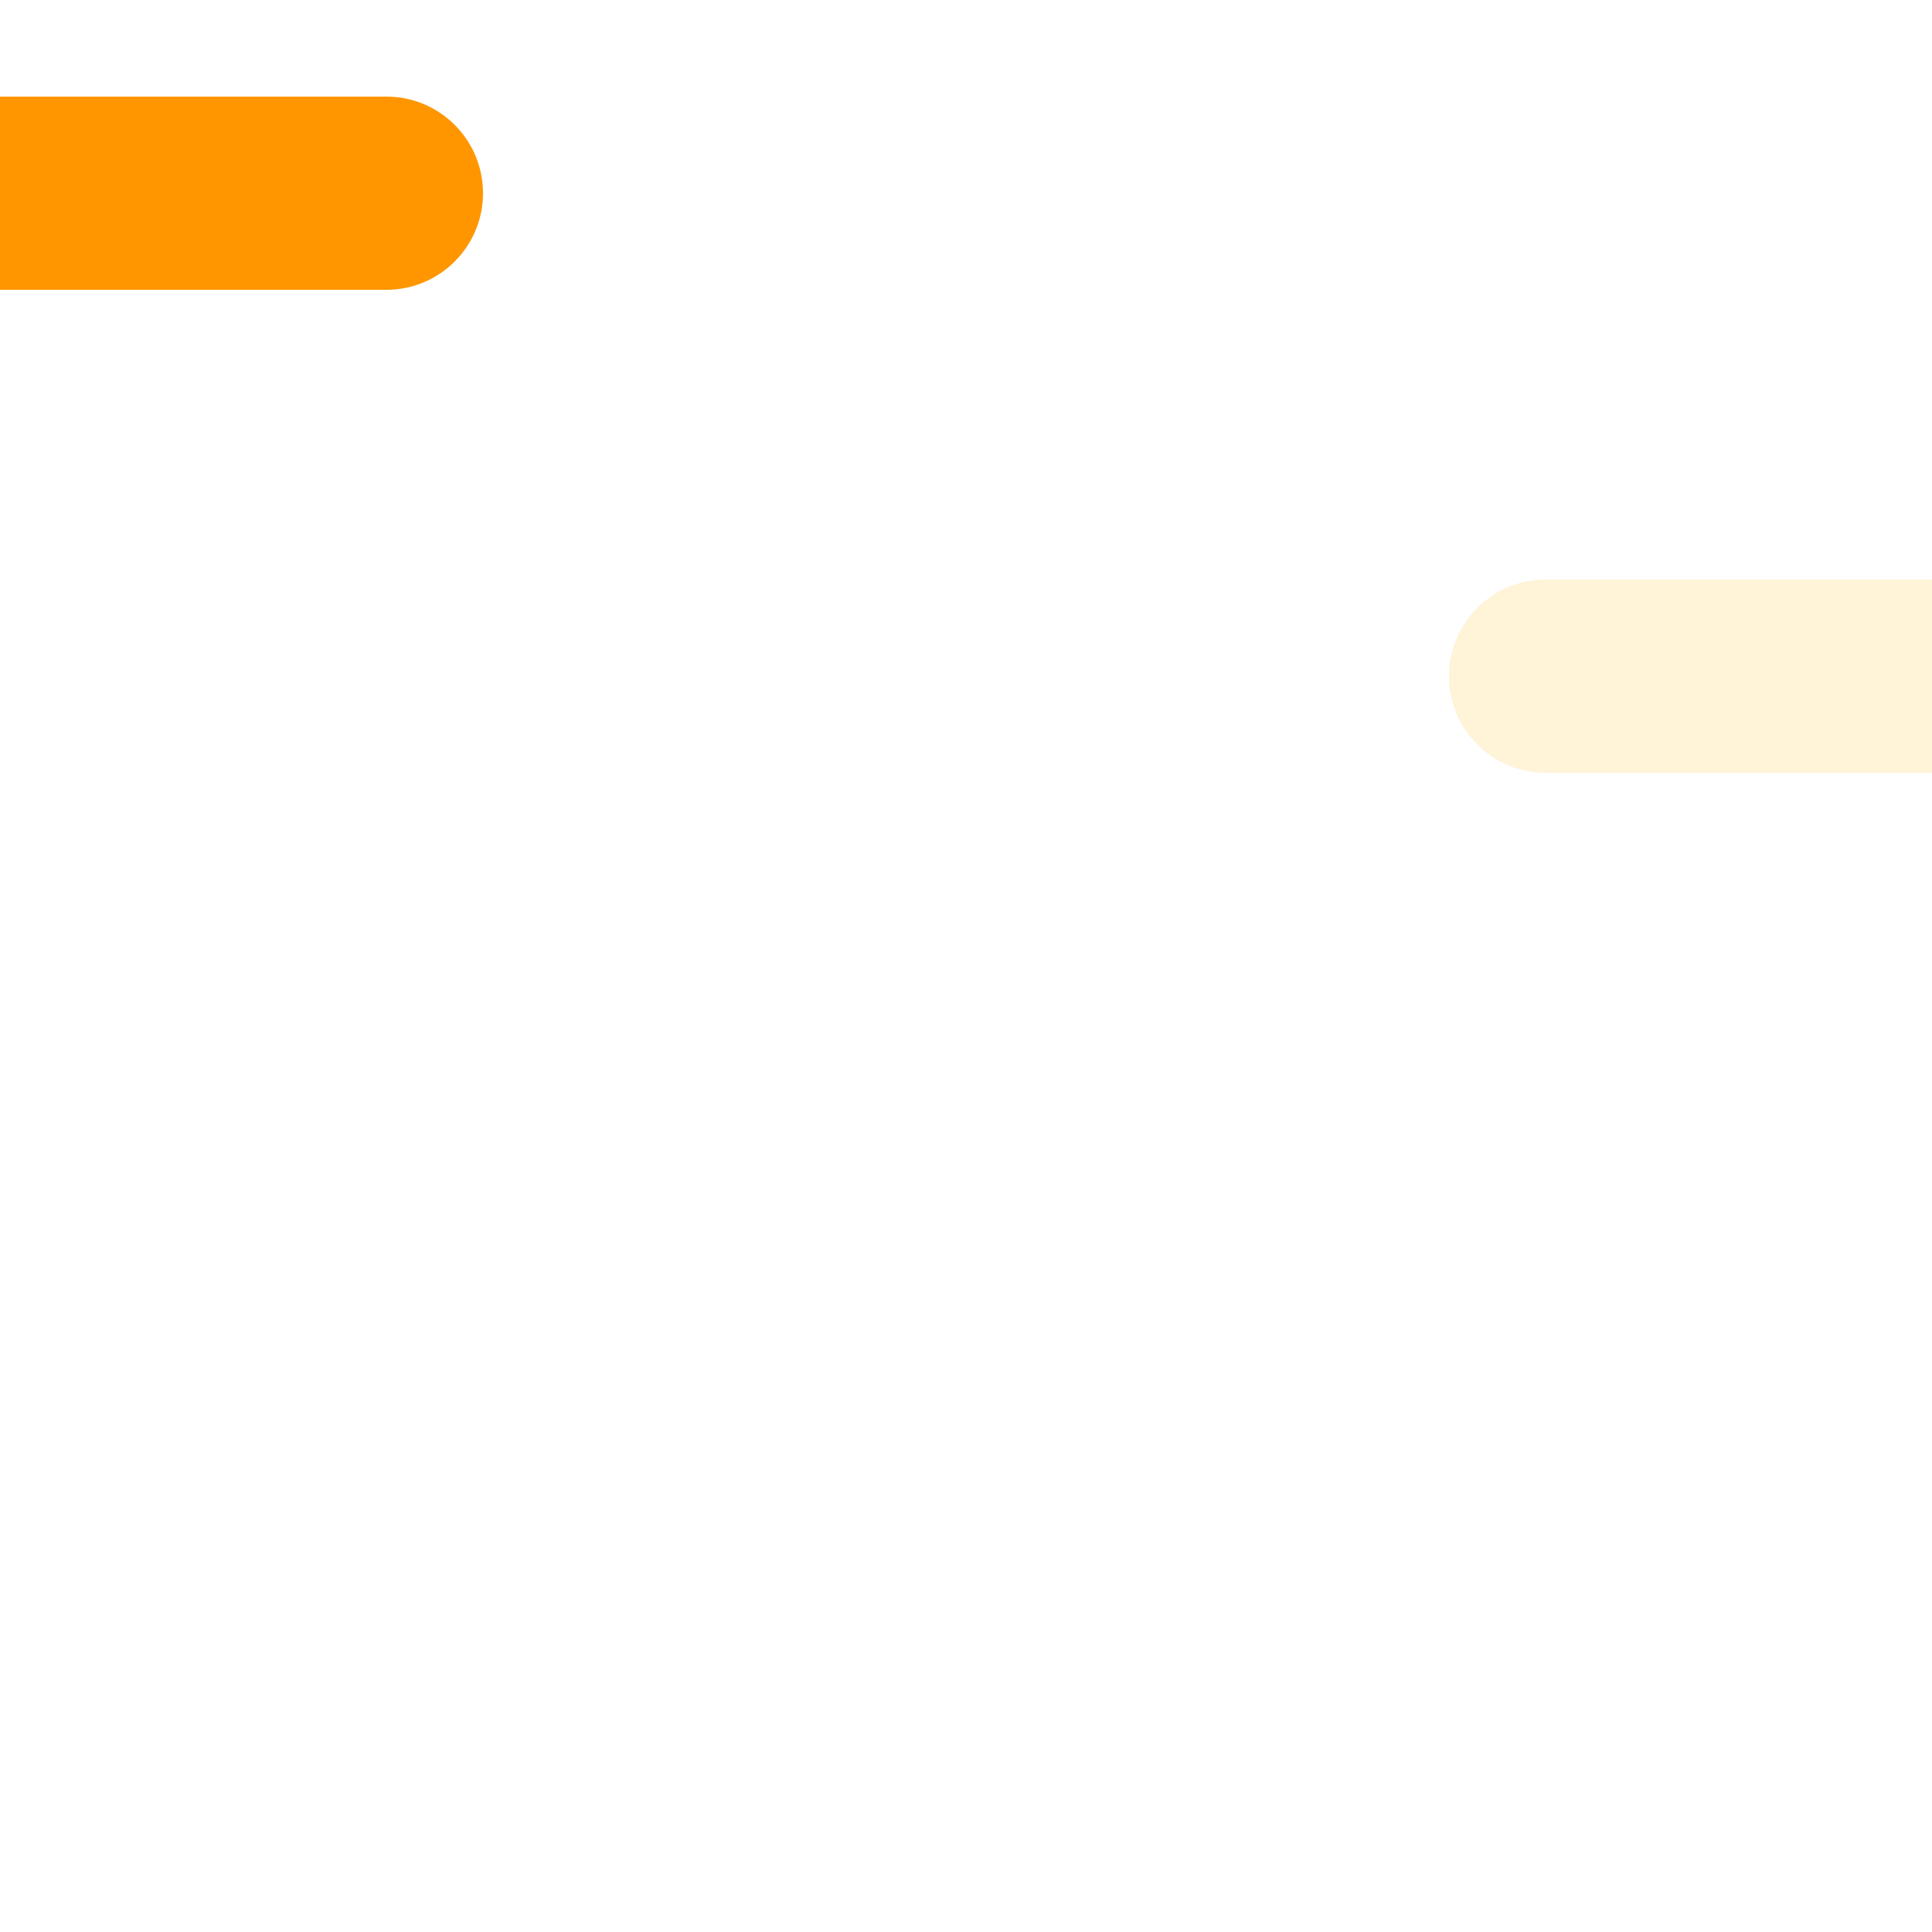
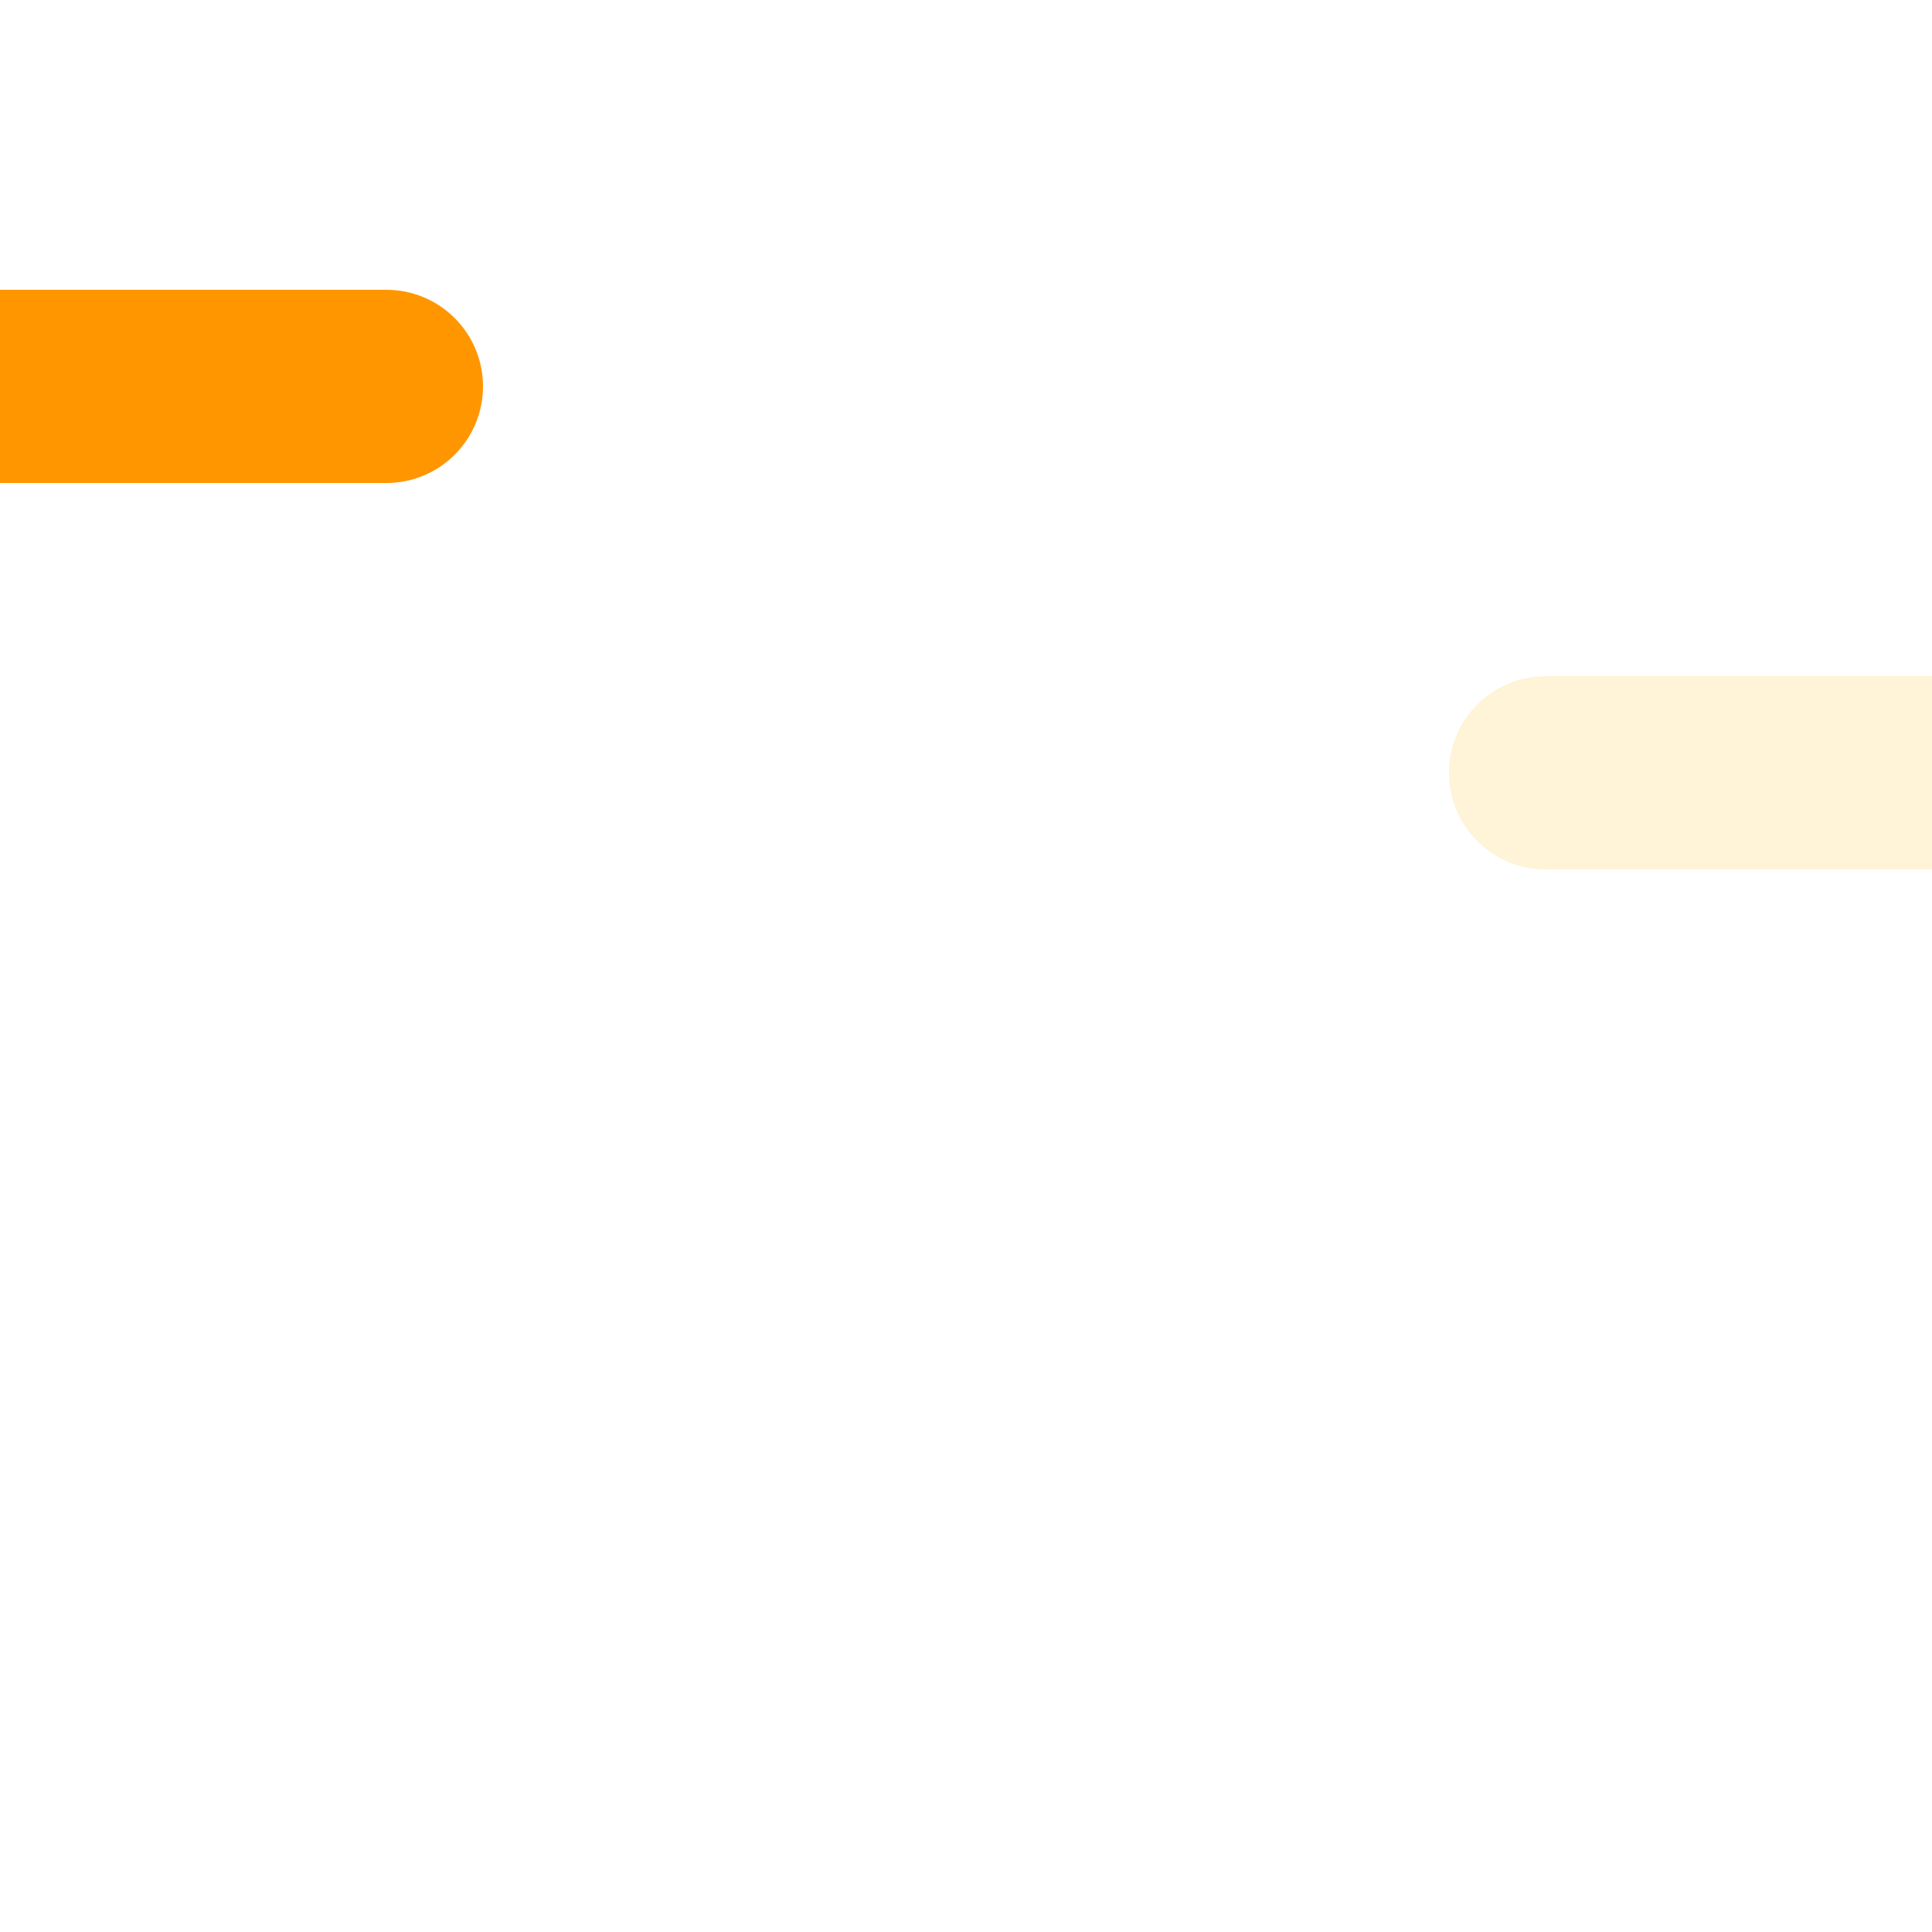
<svg xmlns="http://www.w3.org/2000/svg" width="2000" height="2000" viewBox="0 0 2000 2000">
-   <rect x="0" y="100" width="400" height="200" fill="#ff9600" />
-   <circle cx="400" cy="200" r="100" fill="#ff9600" />
-   <rect x="1600" y="600" width="400" height="200" fill="#fff3d8" />
-   <circle cx="1600" cy="700" r="100" fill="#fff3d8" />
+   <rect x="0" y="300" width="400" height="200" fill="#ff9600" />
+   <circle cx="400" cy="400" r="100" fill="#ff9600" />
+   <rect x="1600" y="700" width="400" height="200" fill="#fff3d8" />
+   <circle cx="1600" cy="800" r="100" fill="#fff3d8" />
</svg>
